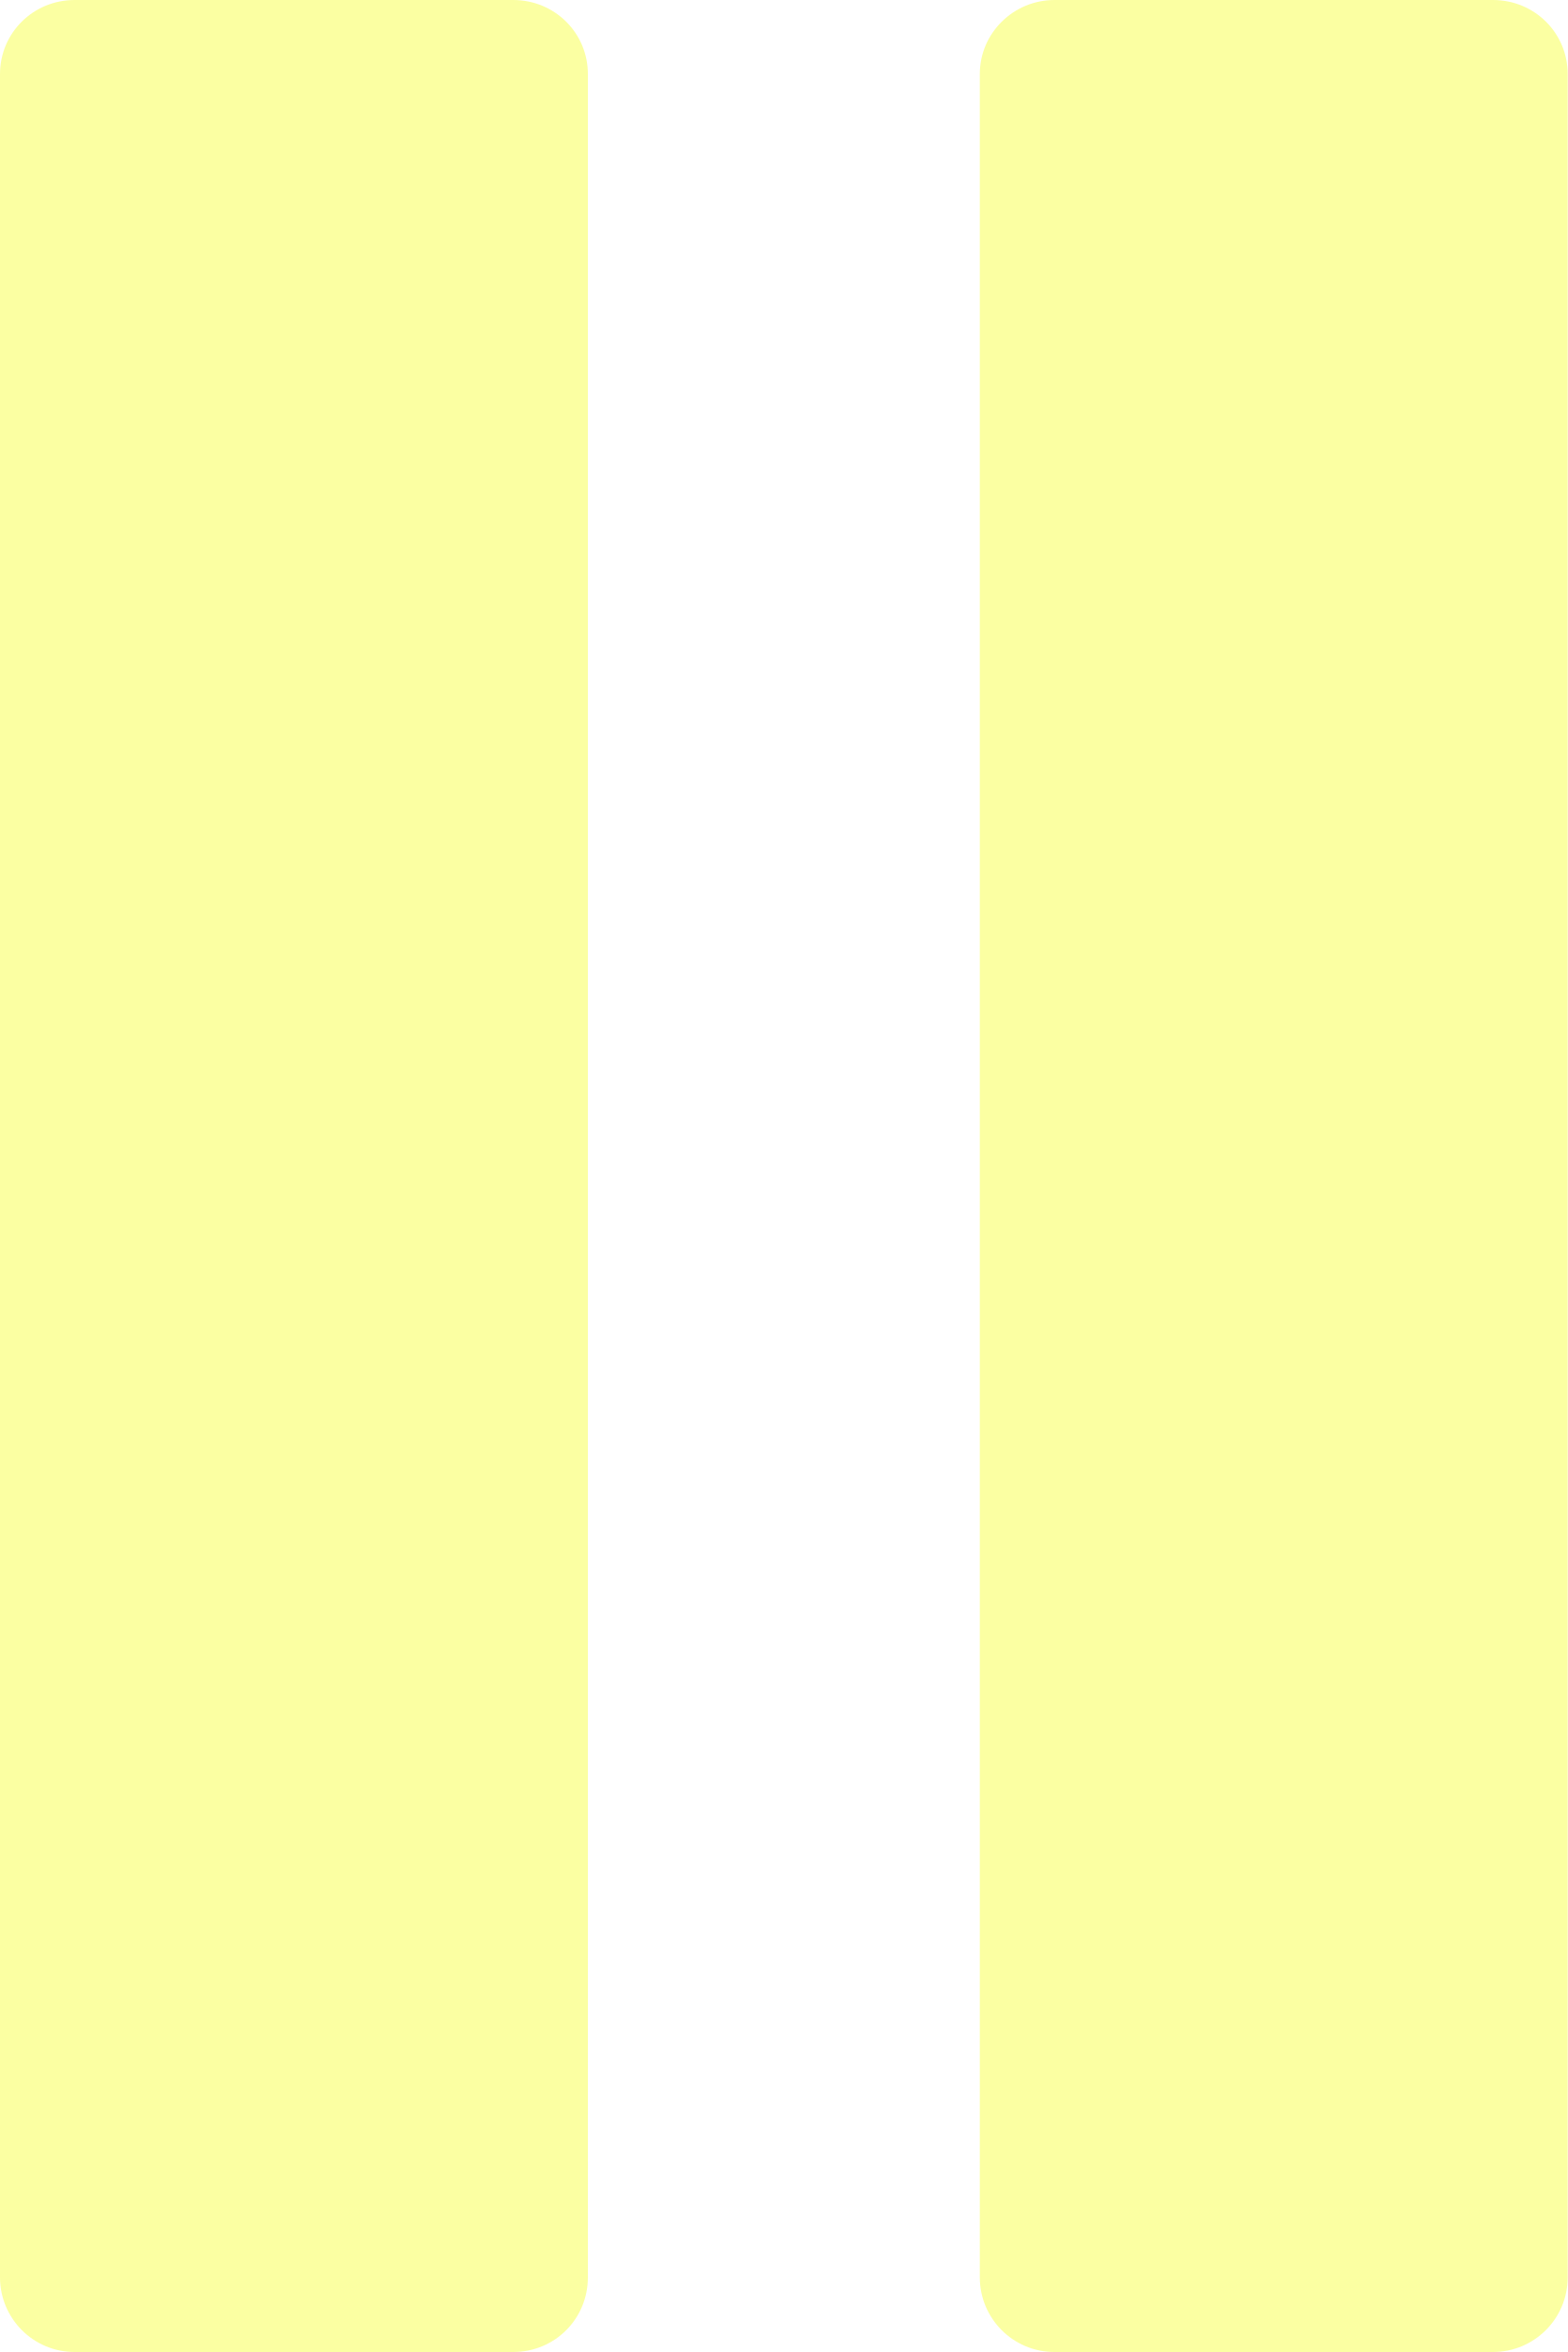
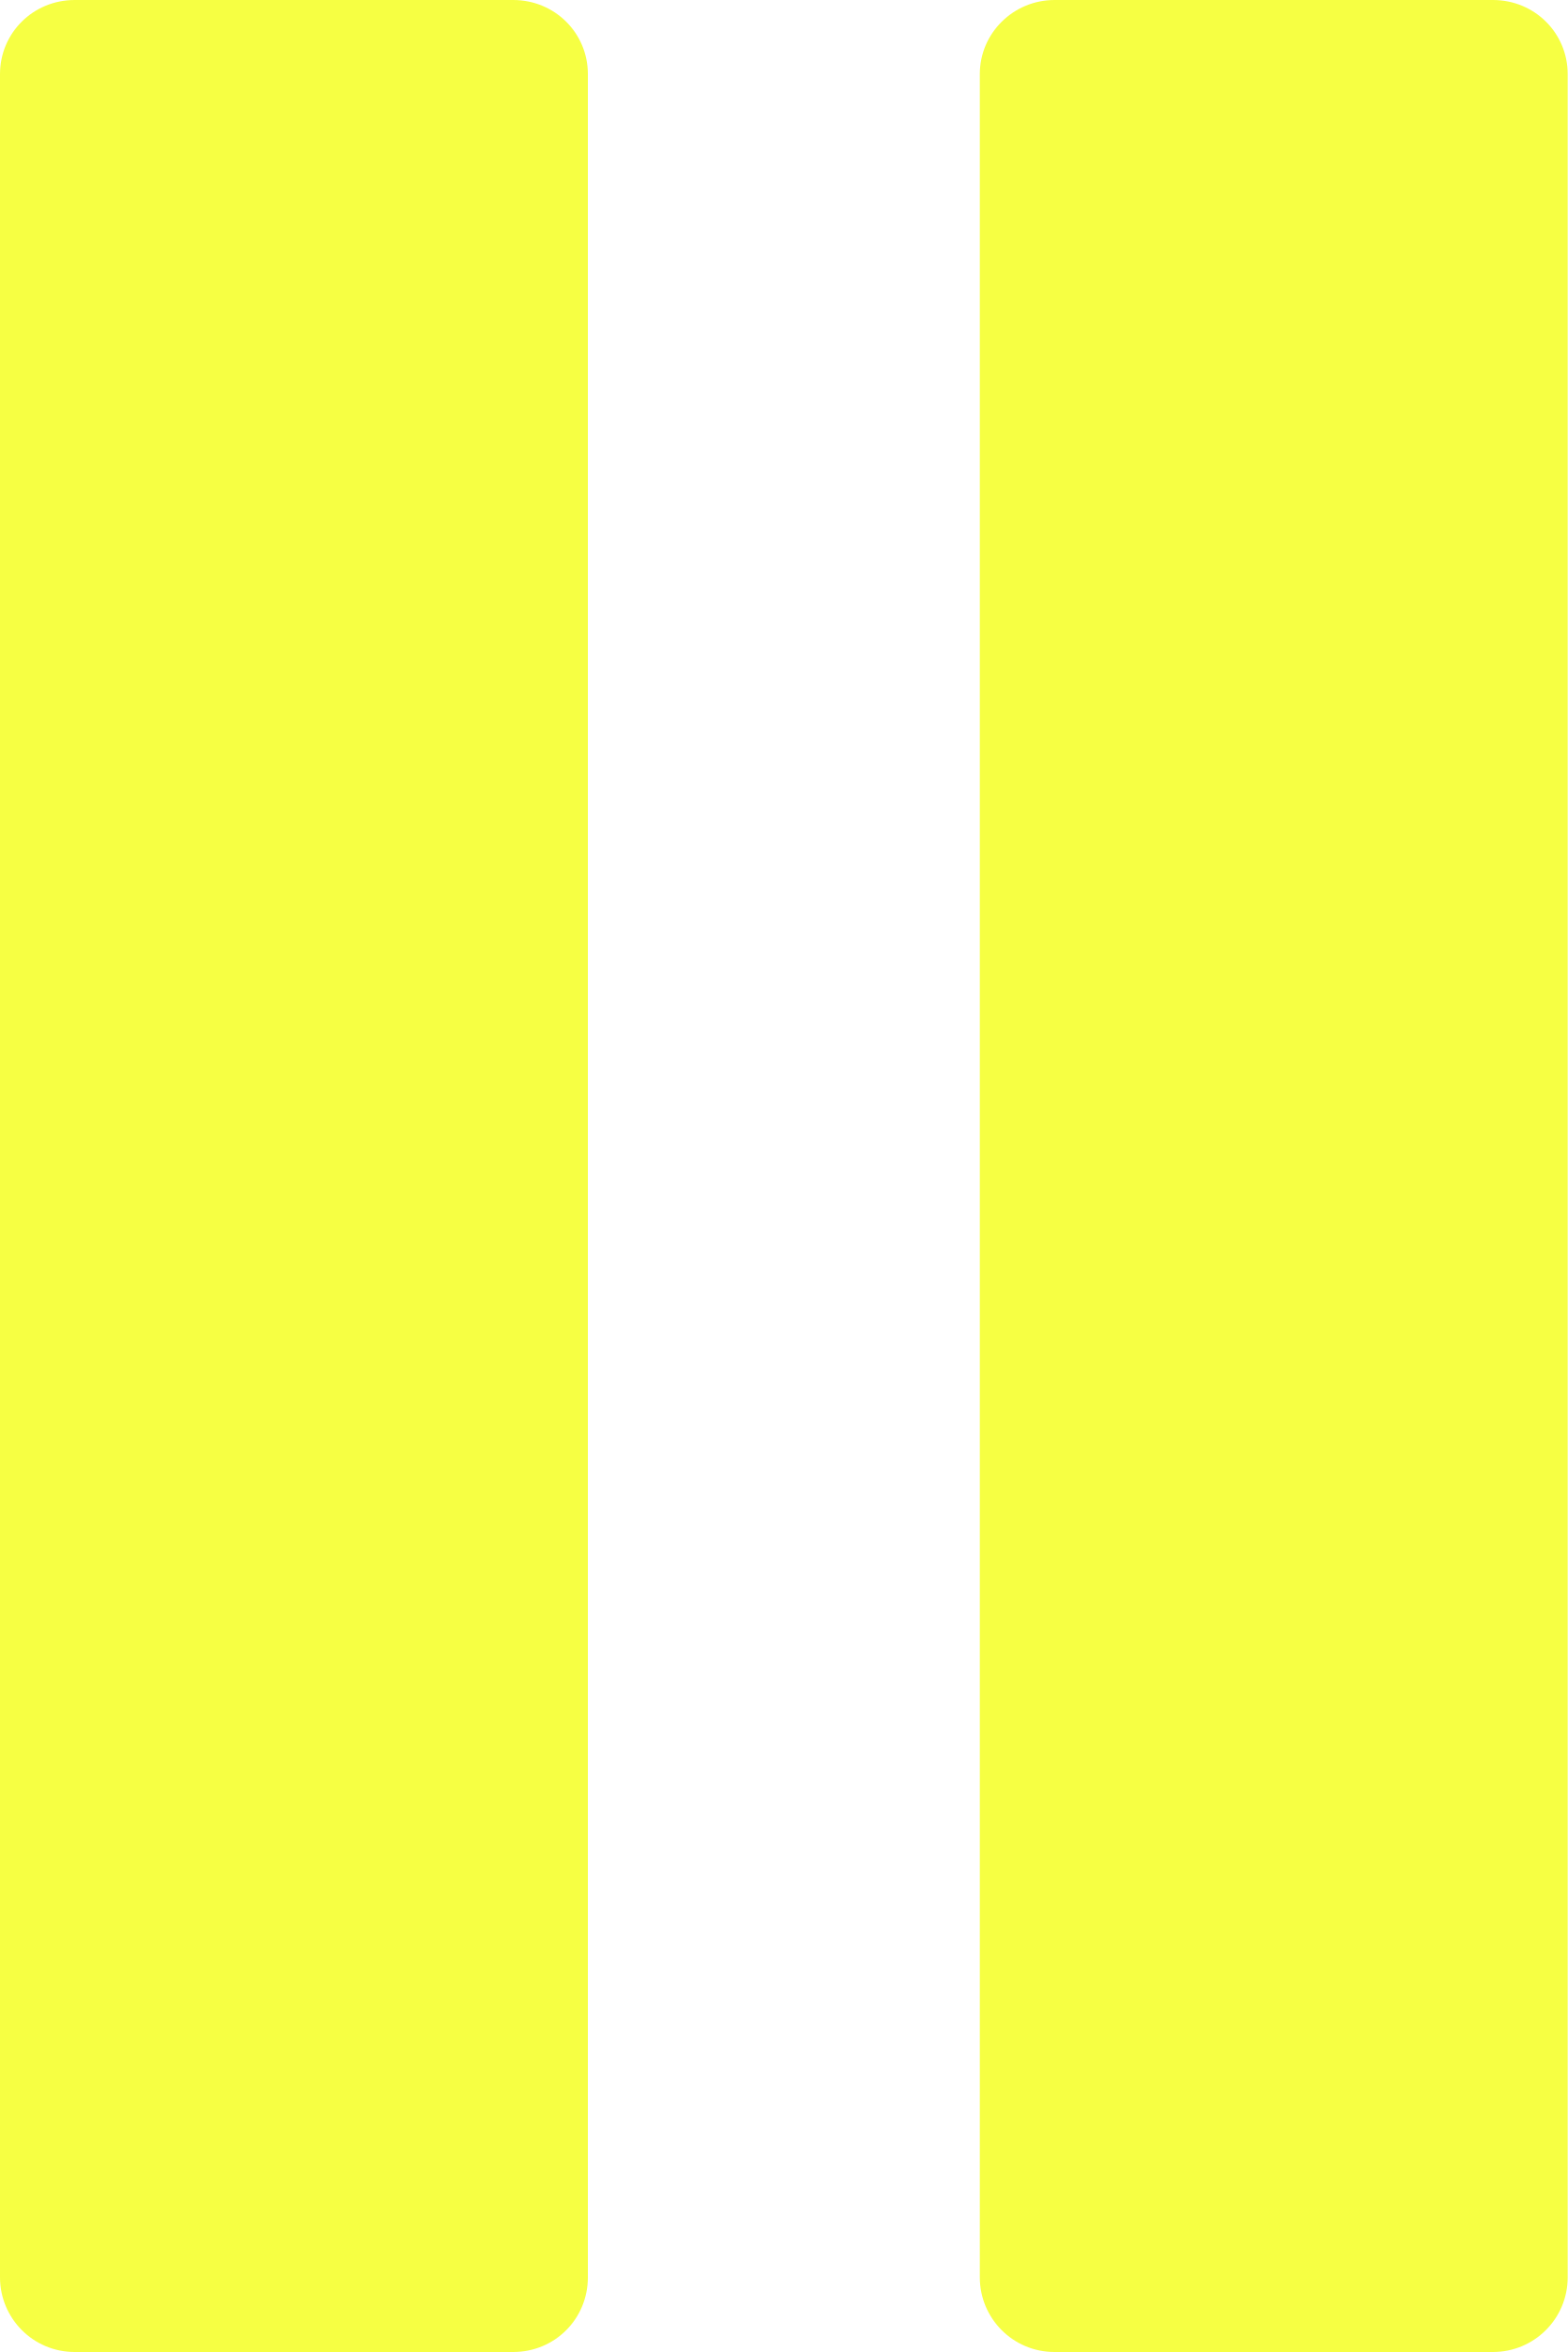
<svg xmlns="http://www.w3.org/2000/svg" id="Layer_1" data-name="Layer 1" viewBox="0 0 256 384">
  <defs>
    <style>
      .cls-1 {
-         fill: #fbffa2;
+         fill: #f6ff43;
      }
    </style>
  </defs>
-   <path class="cls-1" d="M96,371.8V12.1c0-6.7-5.4-12.1-12.2-12.1H12.2C5.4,0,0,5.4,0,12.1v359.7c0,6.7,5.4,12.2,12.2,12.2h71.6c6.8,0,12.2-5.4,12.2-12.2Z" />
-   <path class="cls-1" d="M243.8,0h-71.6c-6.7,0-12.2,5.4-12.2,12.1v359.7c0,6.7,5.4,12.2,12.2,12.2h71.6c6.7,0,12.2-5.4,12.2-12.2V12.1c0-6.7-5.4-12.1-12.2-12.1Z" />
+   <path class="cls-1" d="M96,371.8V12.1c0-6.7-5.4-12.1-12.2-12.1H12.2C5.4,0,0,5.4,0,12.1v359.7c0,6.7,5.4,12.2,12.2,12.2h71.6c6.8,0,12.2-5.4,12.2-12.2h0Z" />
+   <path class="cls-1" d="M243.8,0h-71.6c-6.7,0-12.2,5.4-12.2,12.1v359.7c0,6.7,5.4,12.2,12.2,12.2h71.6c6.7,0,12.2-5.4,12.2-12.2V12.1c0-6.7-5.4-12.1-12.2-12.1h0Z" />
</svg>
